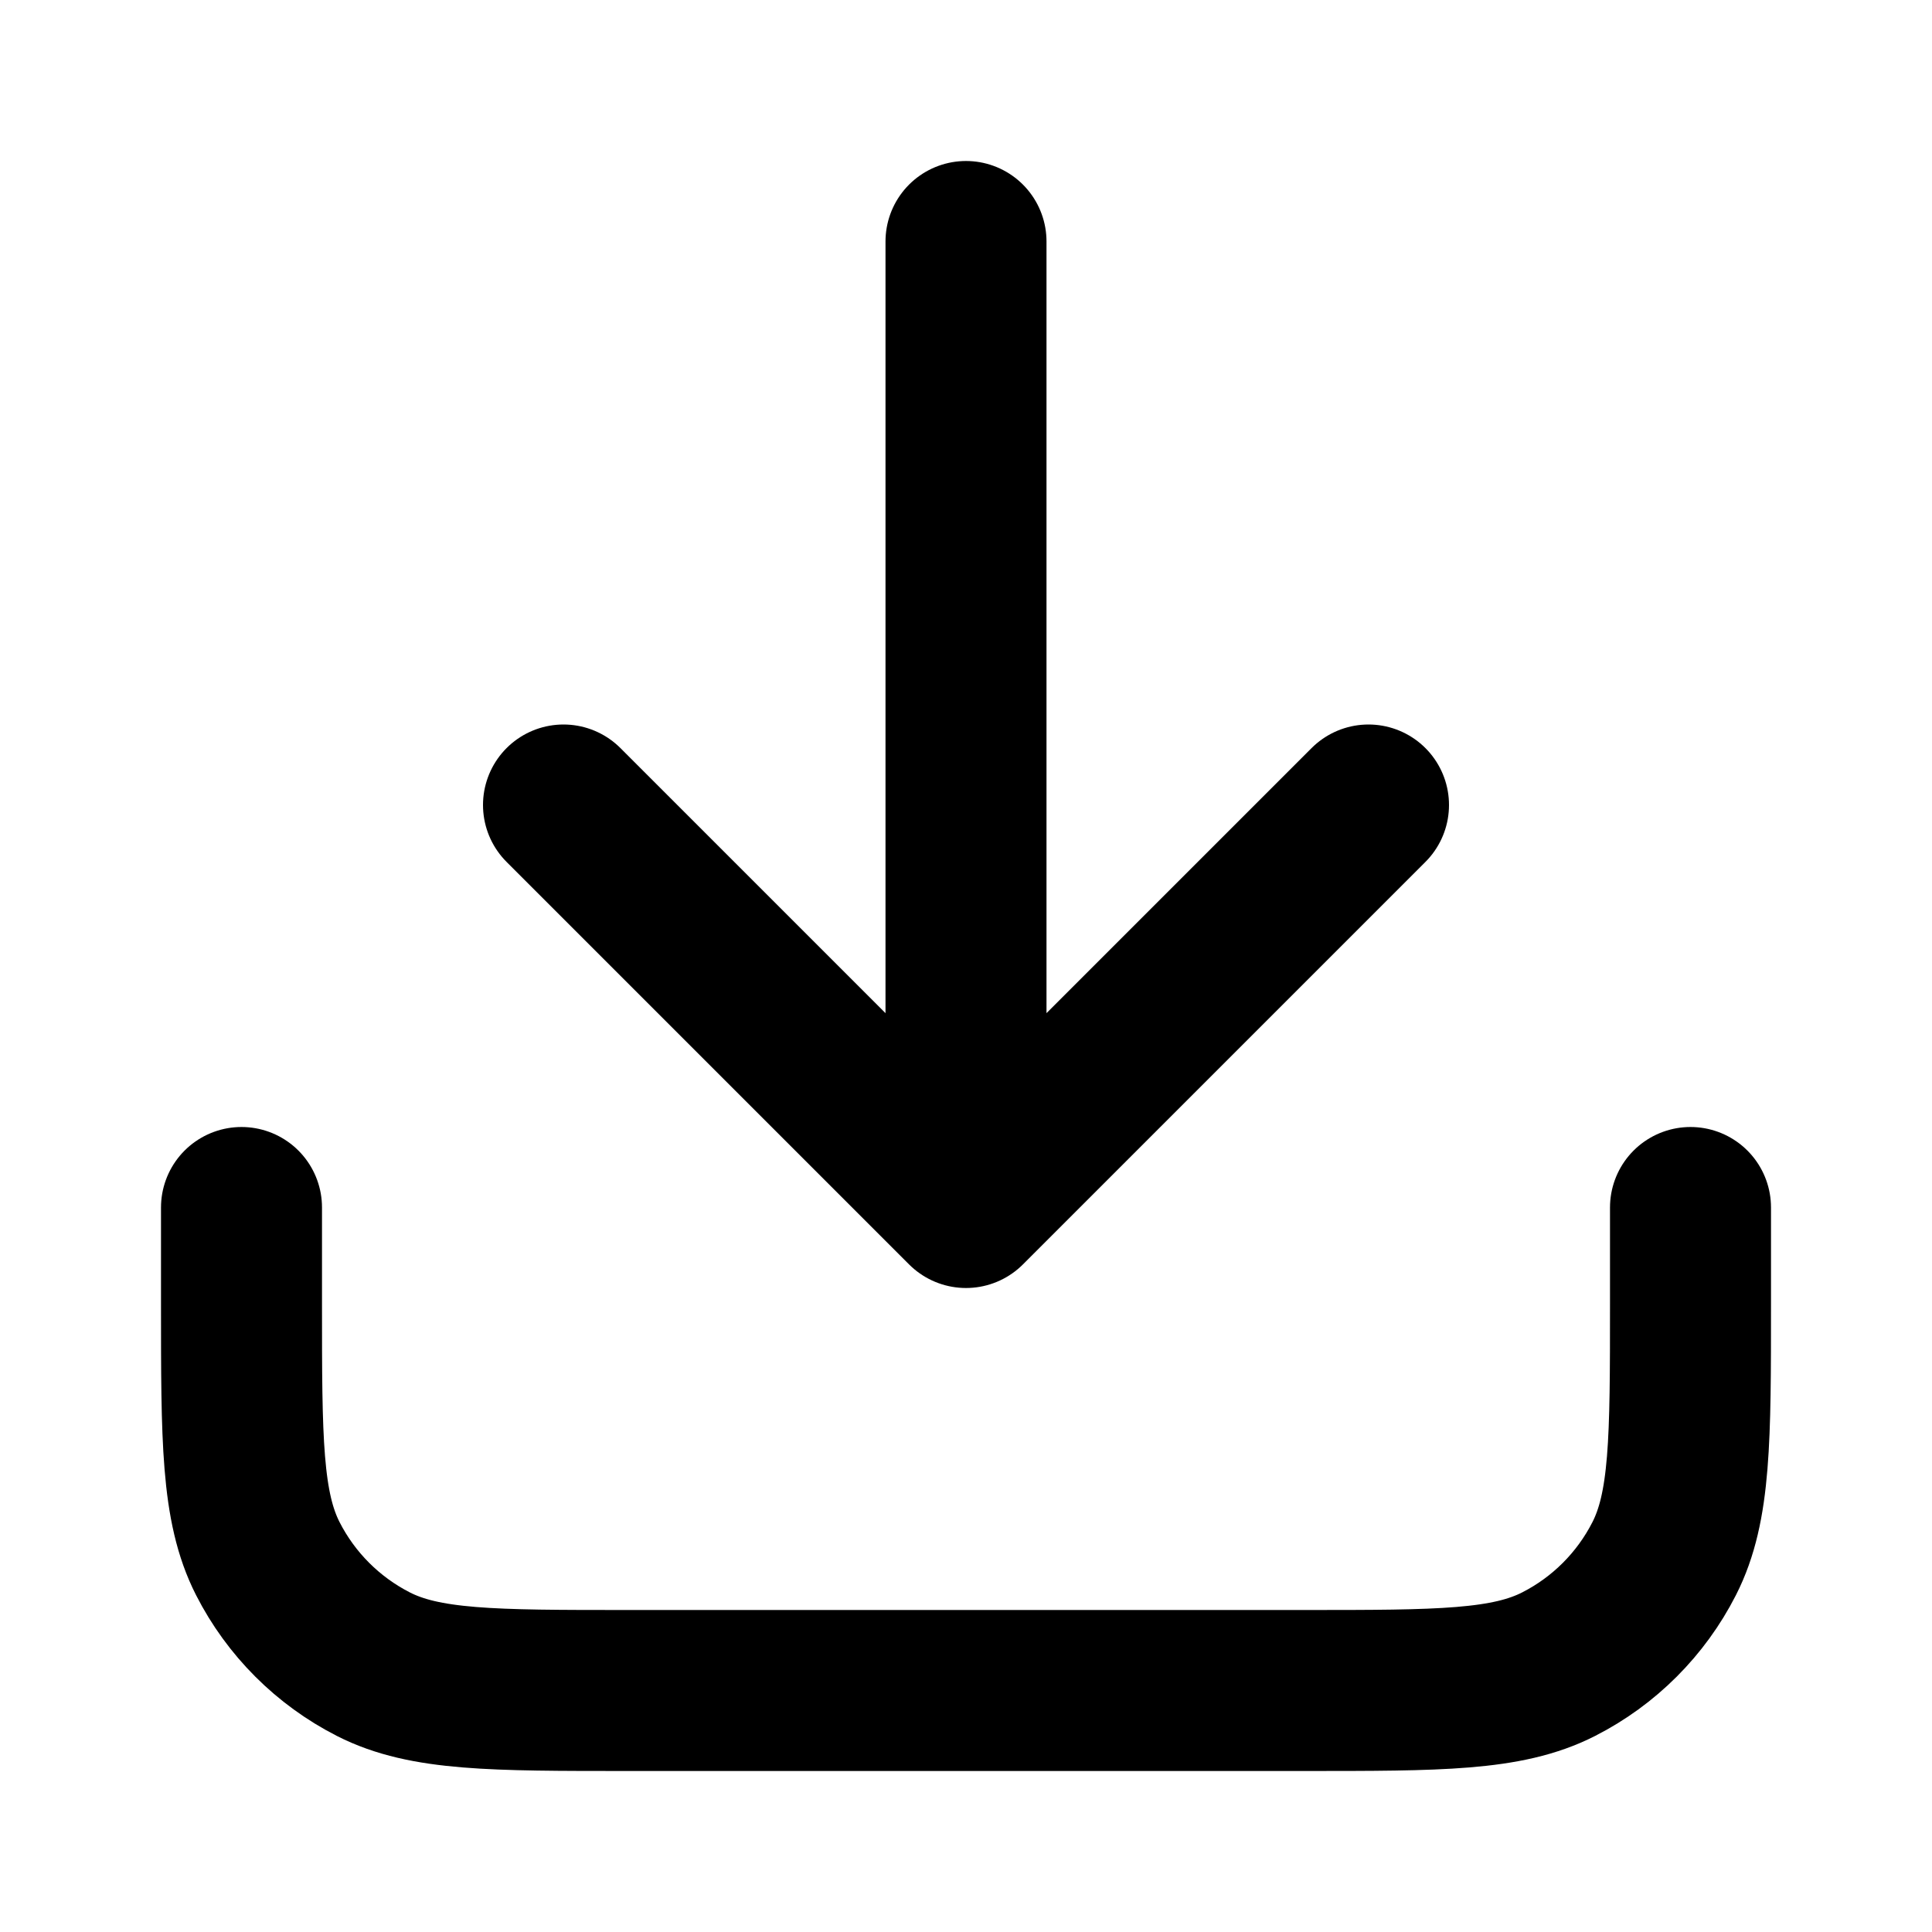
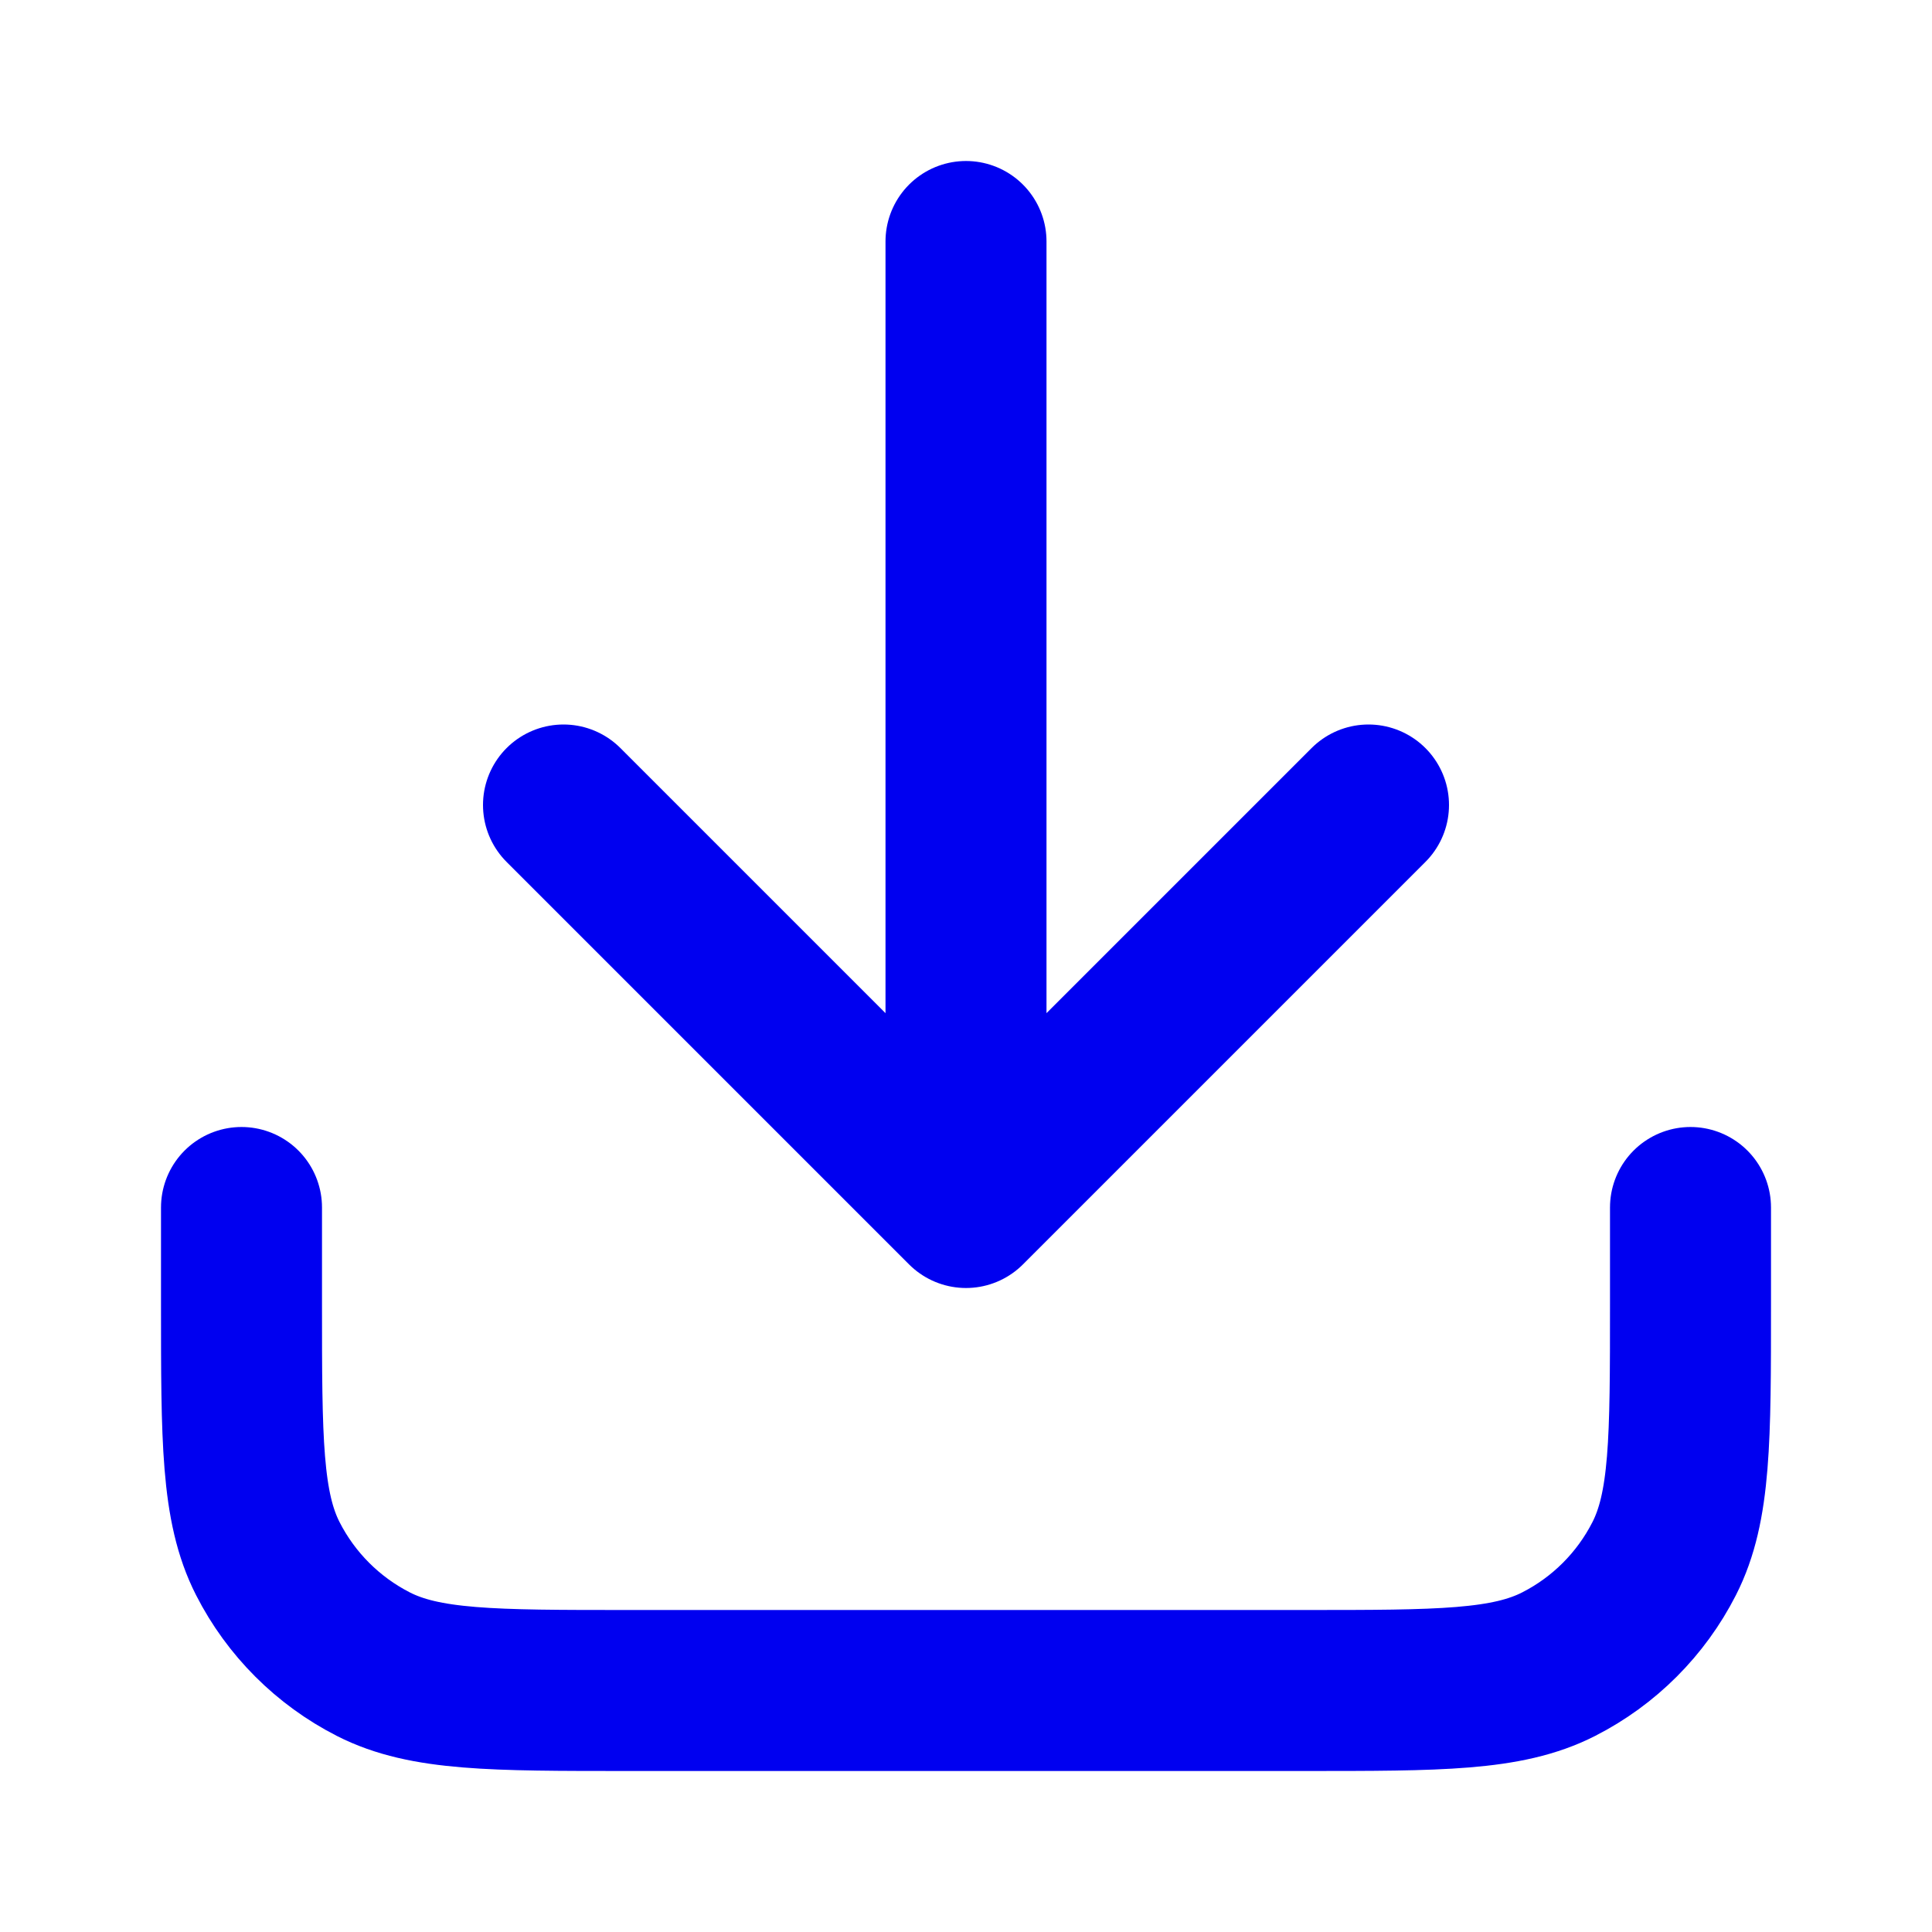
<svg xmlns="http://www.w3.org/2000/svg" width="24" height="24" viewBox="0 0 24 24" fill="none">
-   <path d="M21 15V16.2C21 17.88 21 18.72 20.673 19.362C20.385 19.927 19.927 20.385 19.362 20.673C18.72 21 17.88 21 16.2 21H7.8C6.12 21 5.28 21 4.638 20.673C4.074 20.385 3.615 19.927 3.327 19.362C3 18.72 3 17.88 3 16.2V15M17 10L12 15M12 15L7 10M12 15V3" stroke="#000" stroke-width="2" stroke-linecap="round" stroke-linejoin="round" />
+   <path d="M21 15V16.2C21 17.88 21 18.72 20.673 19.362C20.385 19.927 19.927 20.385 19.362 20.673C18.72 21 17.88 21 16.2 21H7.8C6.12 21 5.28 21 4.638 20.673C4.074 20.385 3.615 19.927 3.327 19.362C3 18.72 3 17.88 3 16.2V15M17 10L12 15M12 15L7 10M12 15V3" stroke="#0000F0" stroke-width="2" stroke-linecap="round" stroke-linejoin="round" />
</svg>
